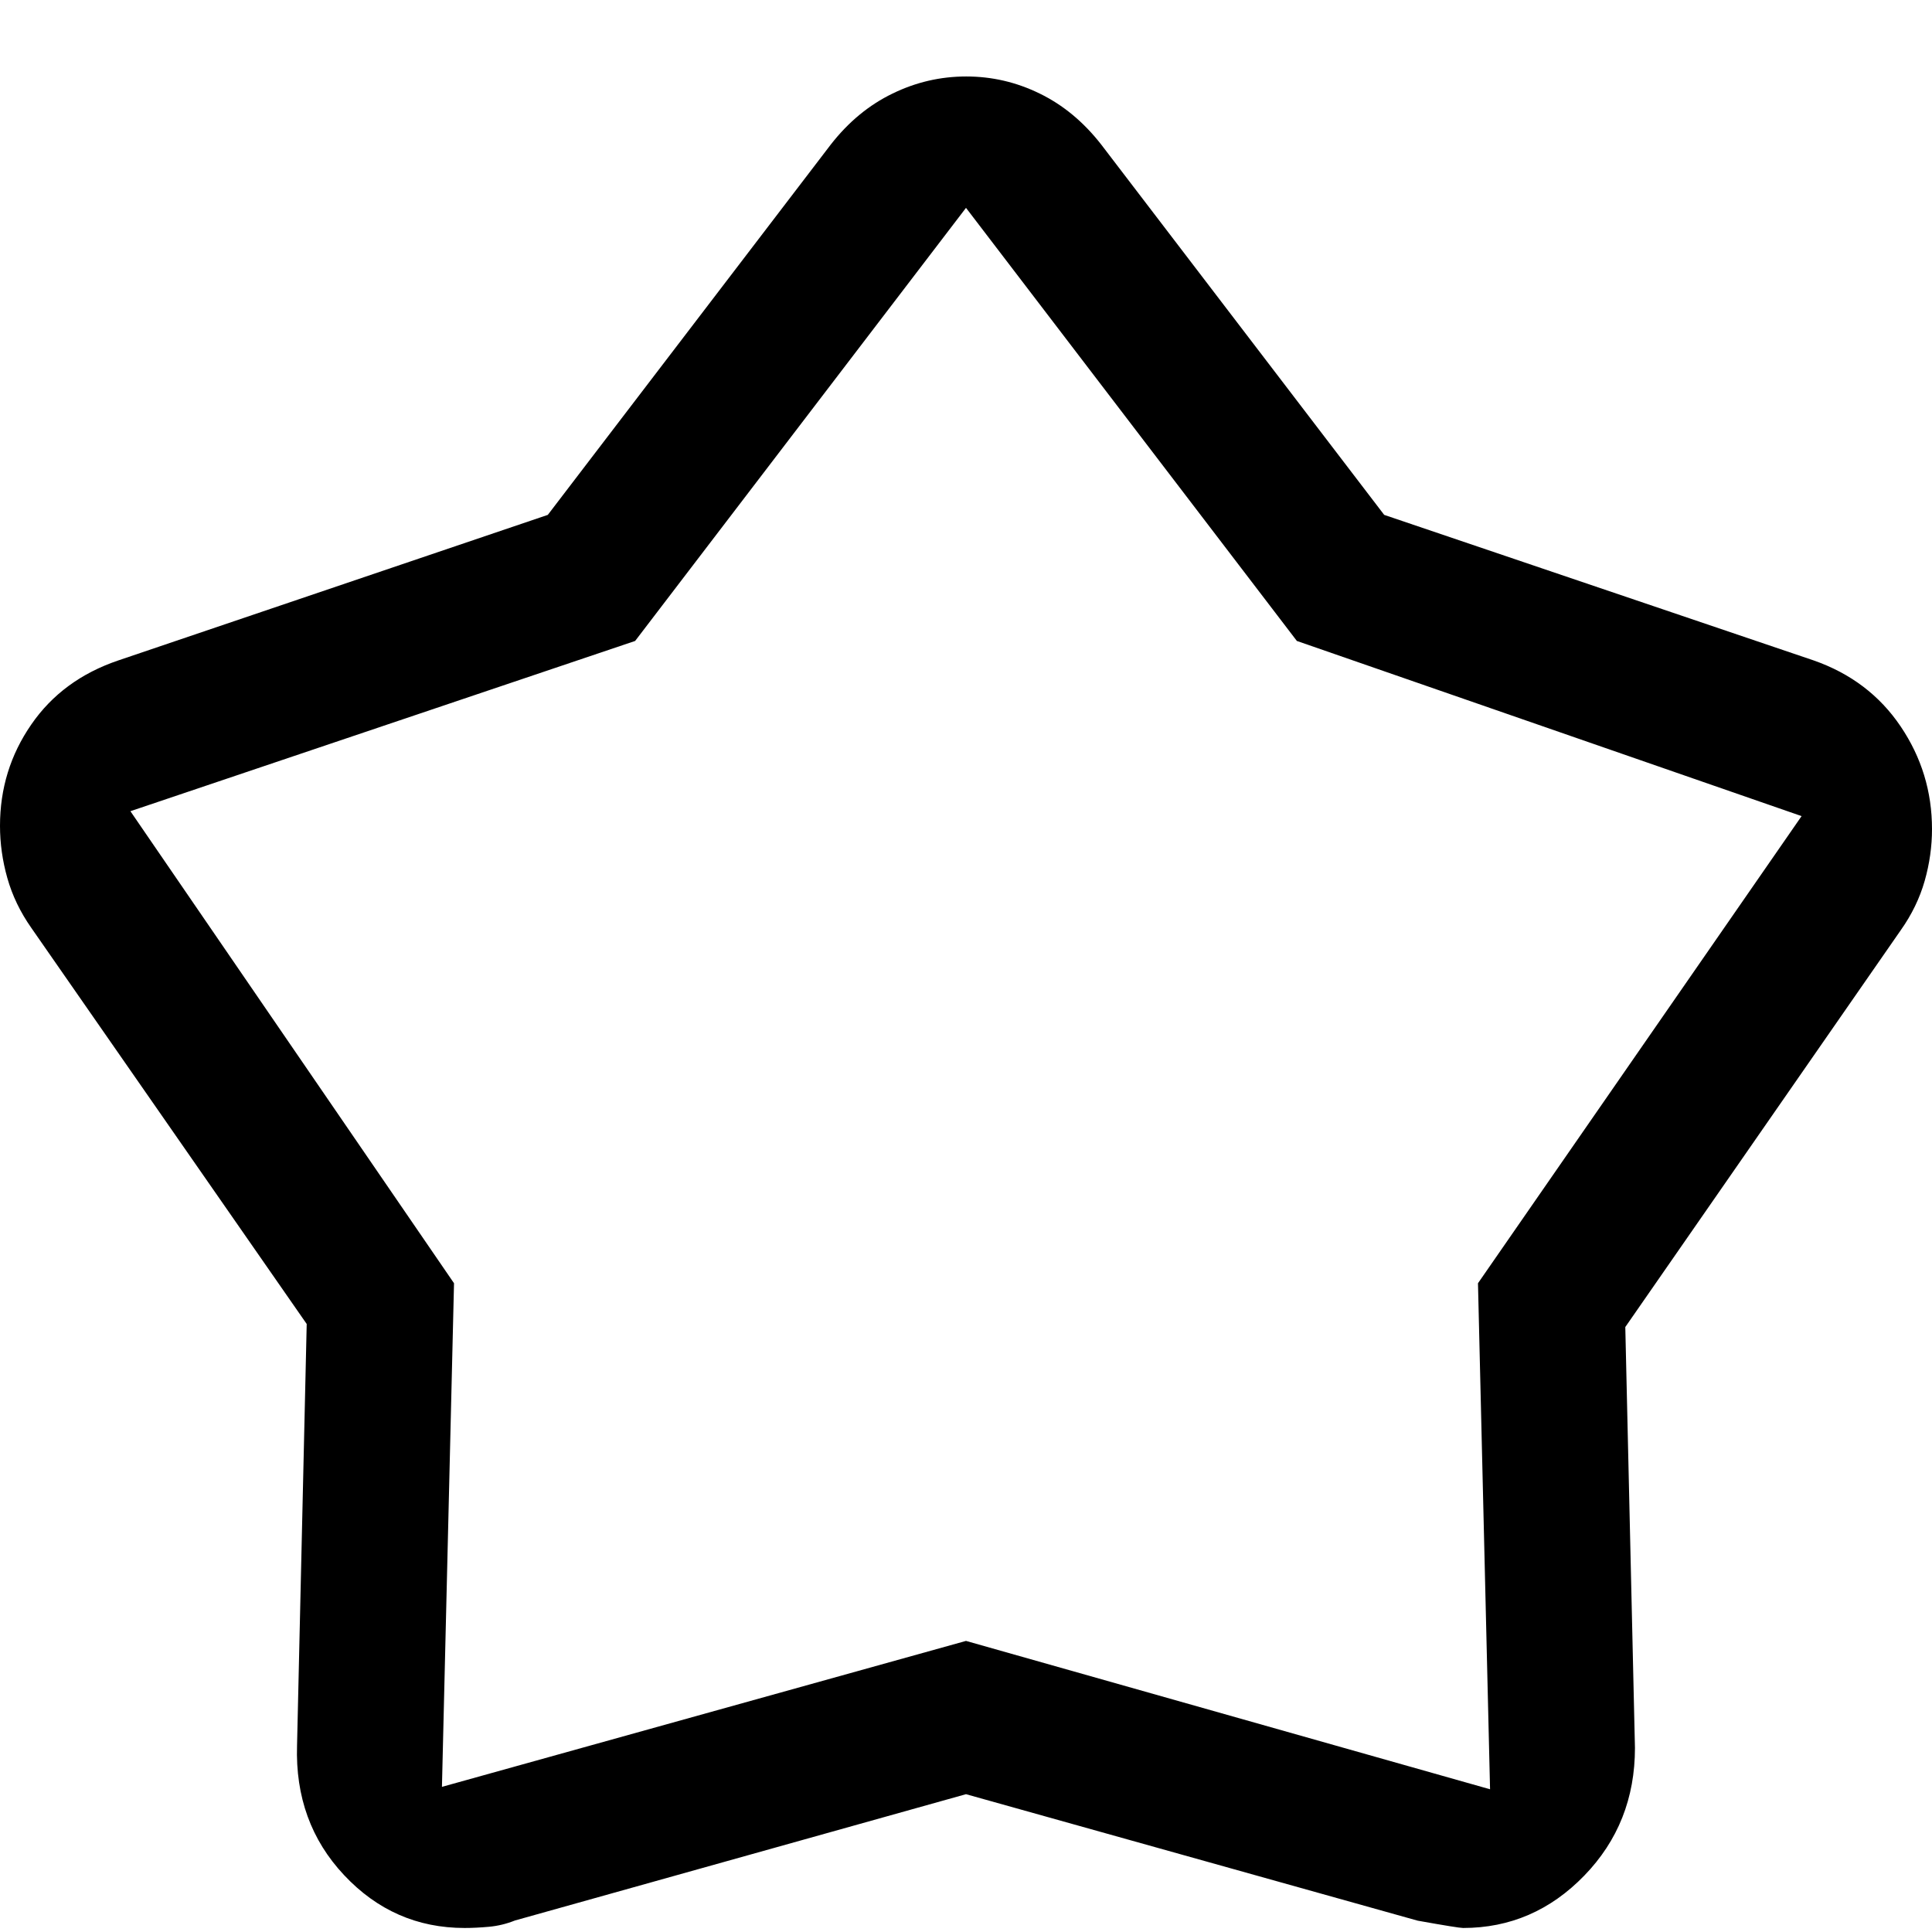
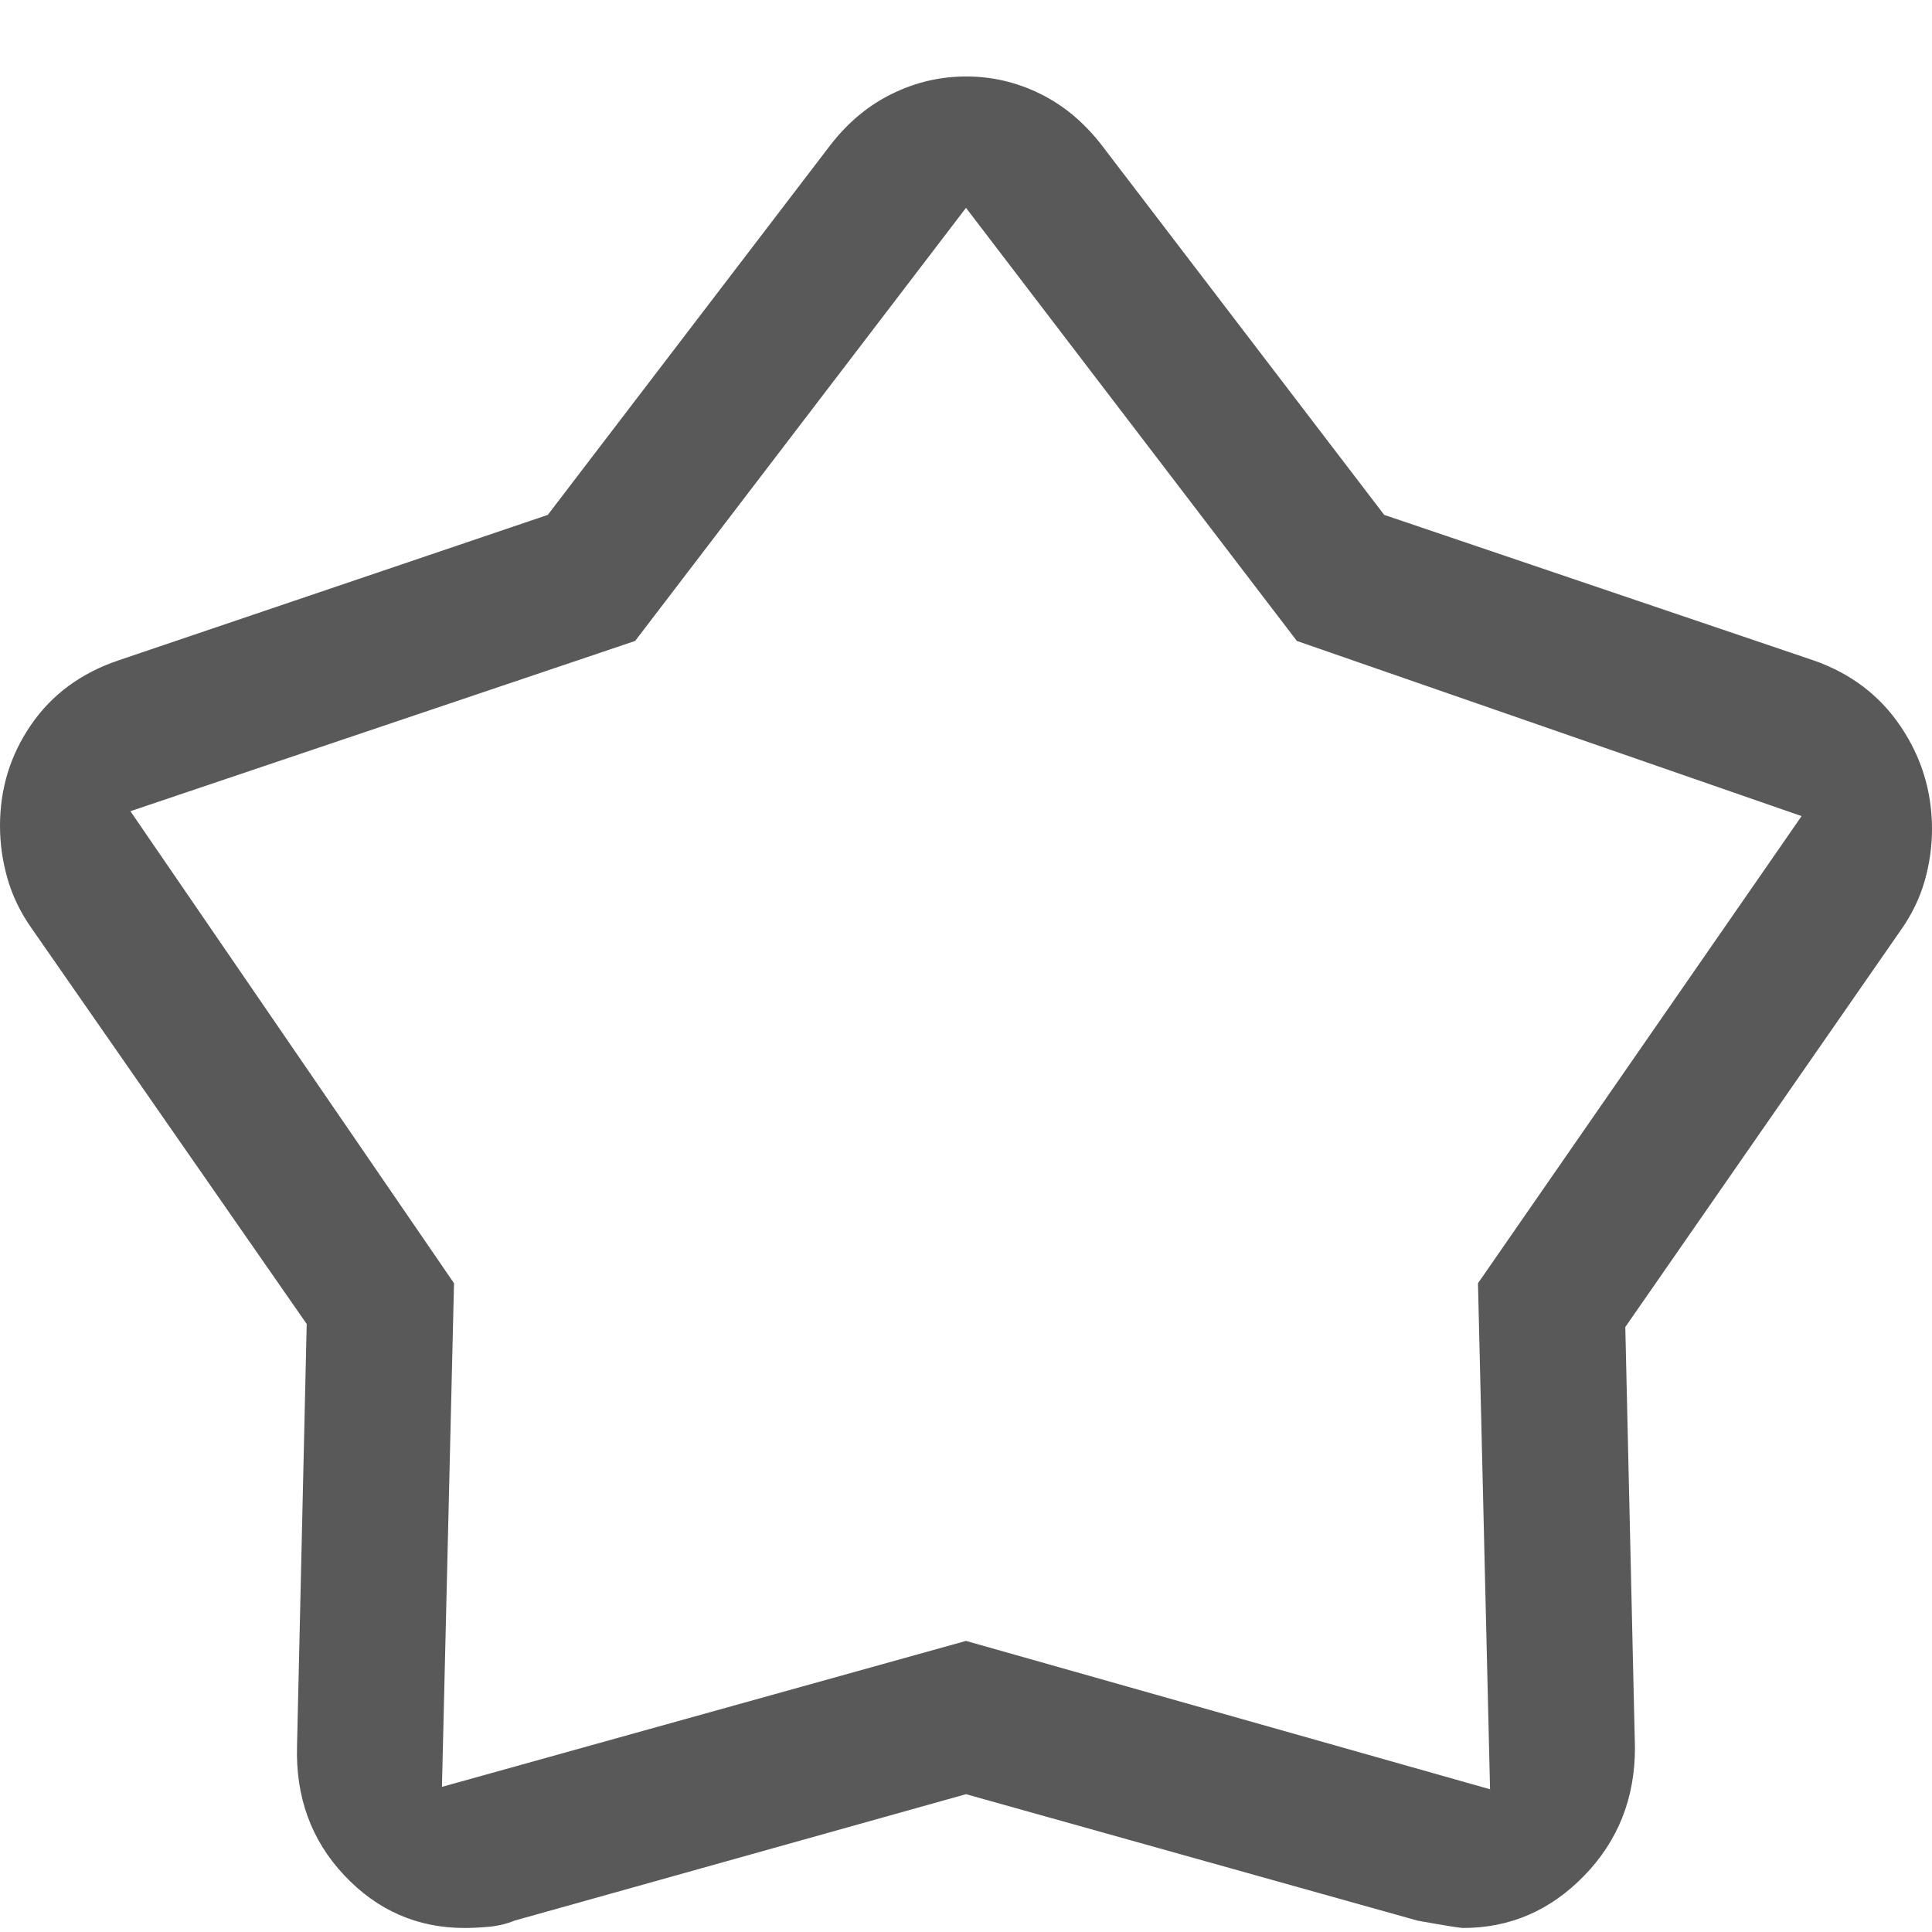
<svg xmlns="http://www.w3.org/2000/svg" width="24" height="24" viewBox="0 0 24 24" fill="none">
-   <path d="M6.805 6.396L10.32 1.796C10.54 1.514 10.796 1.303 11.088 1.162C11.379 1.02 11.684 0.95 12.003 0.95C12.321 0.95 12.625 1.02 12.915 1.162C13.205 1.303 13.46 1.514 13.68 1.796L17.195 6.396L22.53 8.204C22.99 8.365 23.35 8.638 23.61 9.023C23.87 9.408 24 9.833 24 10.299C24 10.514 23.97 10.729 23.909 10.943C23.848 11.157 23.749 11.362 23.61 11.558L20.19 16.485L20.31 21.713C20.31 22.338 20.1 22.867 19.68 23.3C19.26 23.733 18.758 23.95 18.175 23.95C18.138 23.95 17.95 23.92 17.61 23.859L12 22.288L6.397 23.857C6.292 23.899 6.185 23.925 6.075 23.935C5.965 23.945 5.864 23.95 5.772 23.95C5.184 23.95 4.685 23.731 4.275 23.294C3.865 22.858 3.67 22.32 3.69 21.683L3.81 16.447L0.39 11.528C0.251 11.33 0.152 11.123 0.091 10.907C0.03 10.691 0 10.475 0 10.259C0 9.795 0.129 9.376 0.388 9.001C0.646 8.626 1.007 8.361 1.47 8.204L6.805 6.396ZM7.89 7.962L1.62 10.077L5.64 15.941L5.49 22.197L12 20.384L18.51 22.227L18.36 15.941L22.38 10.138L16.11 7.962L12 2.582L7.89 7.962Z" fill="black" />
+   <path d="M6.805 6.396L10.32 1.796C10.54 1.514 10.796 1.303 11.088 1.162C11.379 1.02 11.684 0.95 12.003 0.95C12.321 0.95 12.625 1.02 12.915 1.162C13.205 1.303 13.46 1.514 13.68 1.796L17.195 6.396L22.53 8.204C22.99 8.365 23.35 8.638 23.61 9.023C23.87 9.408 24 9.833 24 10.299C24 10.514 23.97 10.729 23.909 10.943C23.848 11.157 23.749 11.362 23.61 11.558L20.19 16.485L20.31 21.713C20.31 22.338 20.1 22.867 19.68 23.3C19.26 23.733 18.758 23.95 18.175 23.95C18.138 23.95 17.95 23.92 17.61 23.859L12 22.288L6.397 23.857C6.292 23.899 6.185 23.925 6.075 23.935C5.965 23.945 5.864 23.95 5.772 23.95C5.184 23.95 4.685 23.731 4.275 23.294C3.865 22.858 3.67 22.32 3.69 21.683L3.81 16.447L0.39 11.528C0.251 11.33 0.152 11.123 0.091 10.907C0.03 10.691 0 10.475 0 10.259C0 9.795 0.129 9.376 0.388 9.001C0.646 8.626 1.007 8.361 1.47 8.204L6.805 6.396ZM7.89 7.962L1.62 10.077L5.64 15.941L5.49 22.197L12 20.384L18.51 22.227L18.36 15.941L22.38 10.138L16.11 7.962L12 2.582L7.89 7.962Z" fill="#595959" />
</svg>
